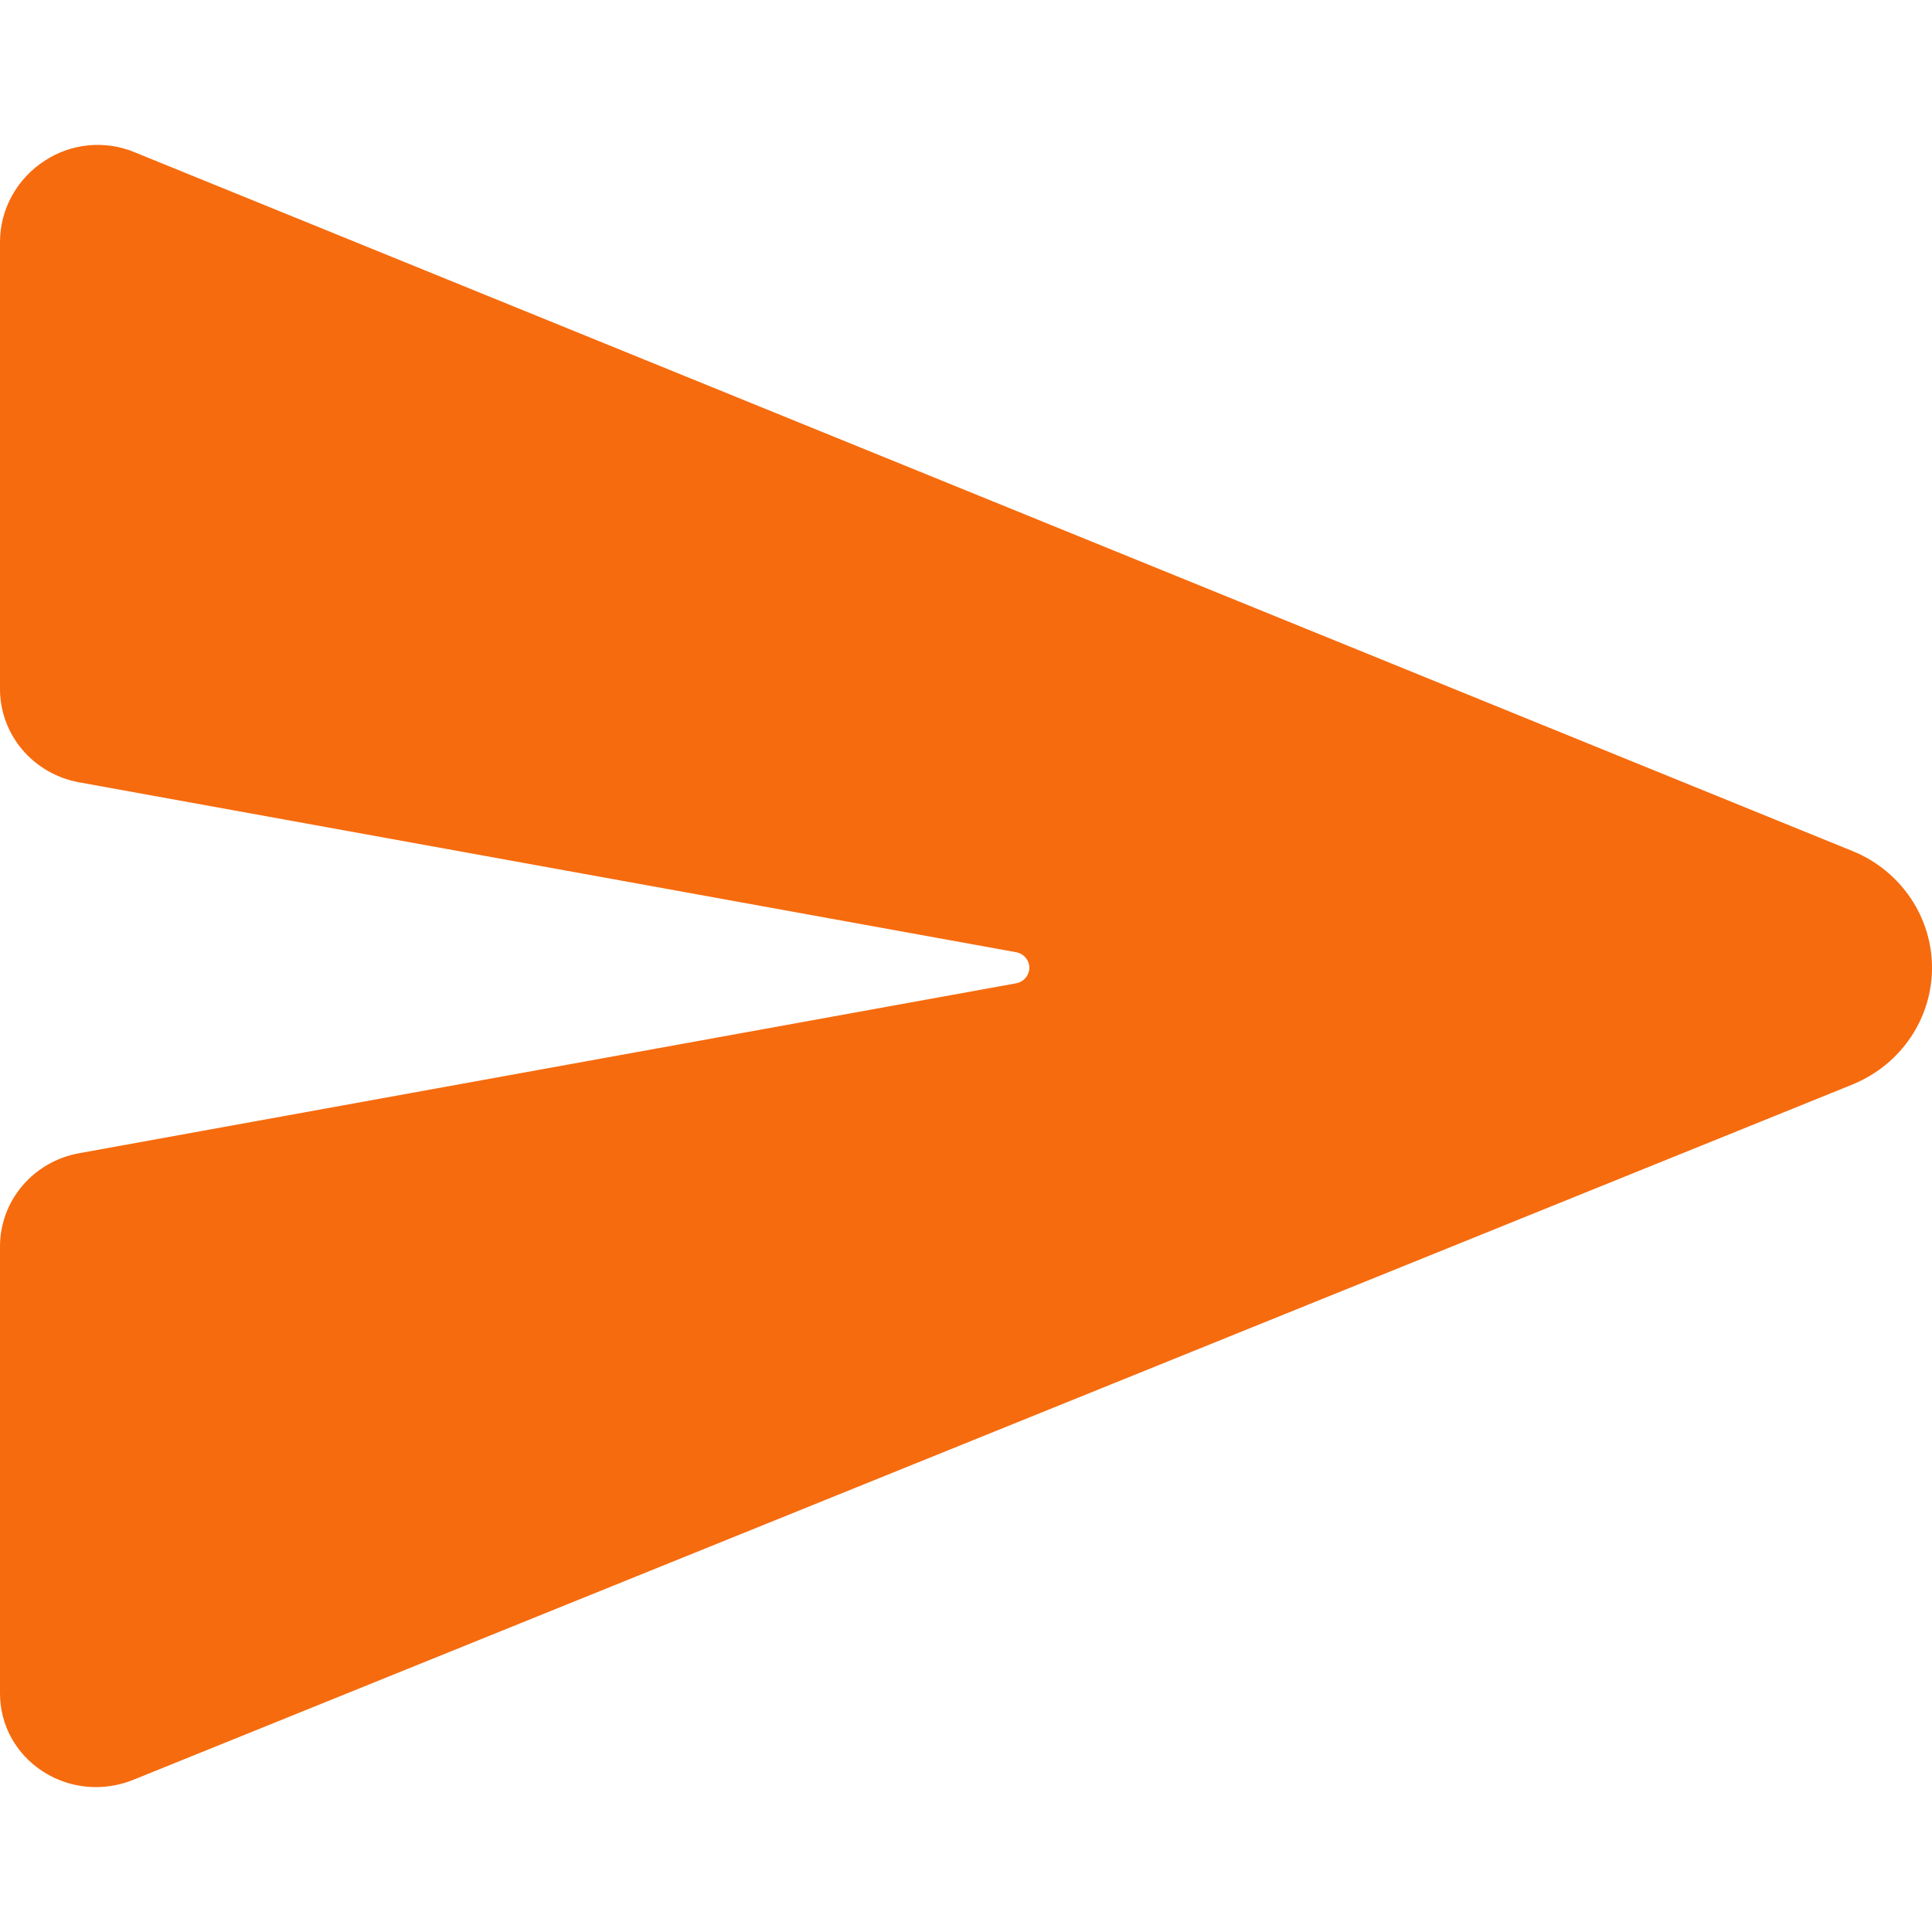
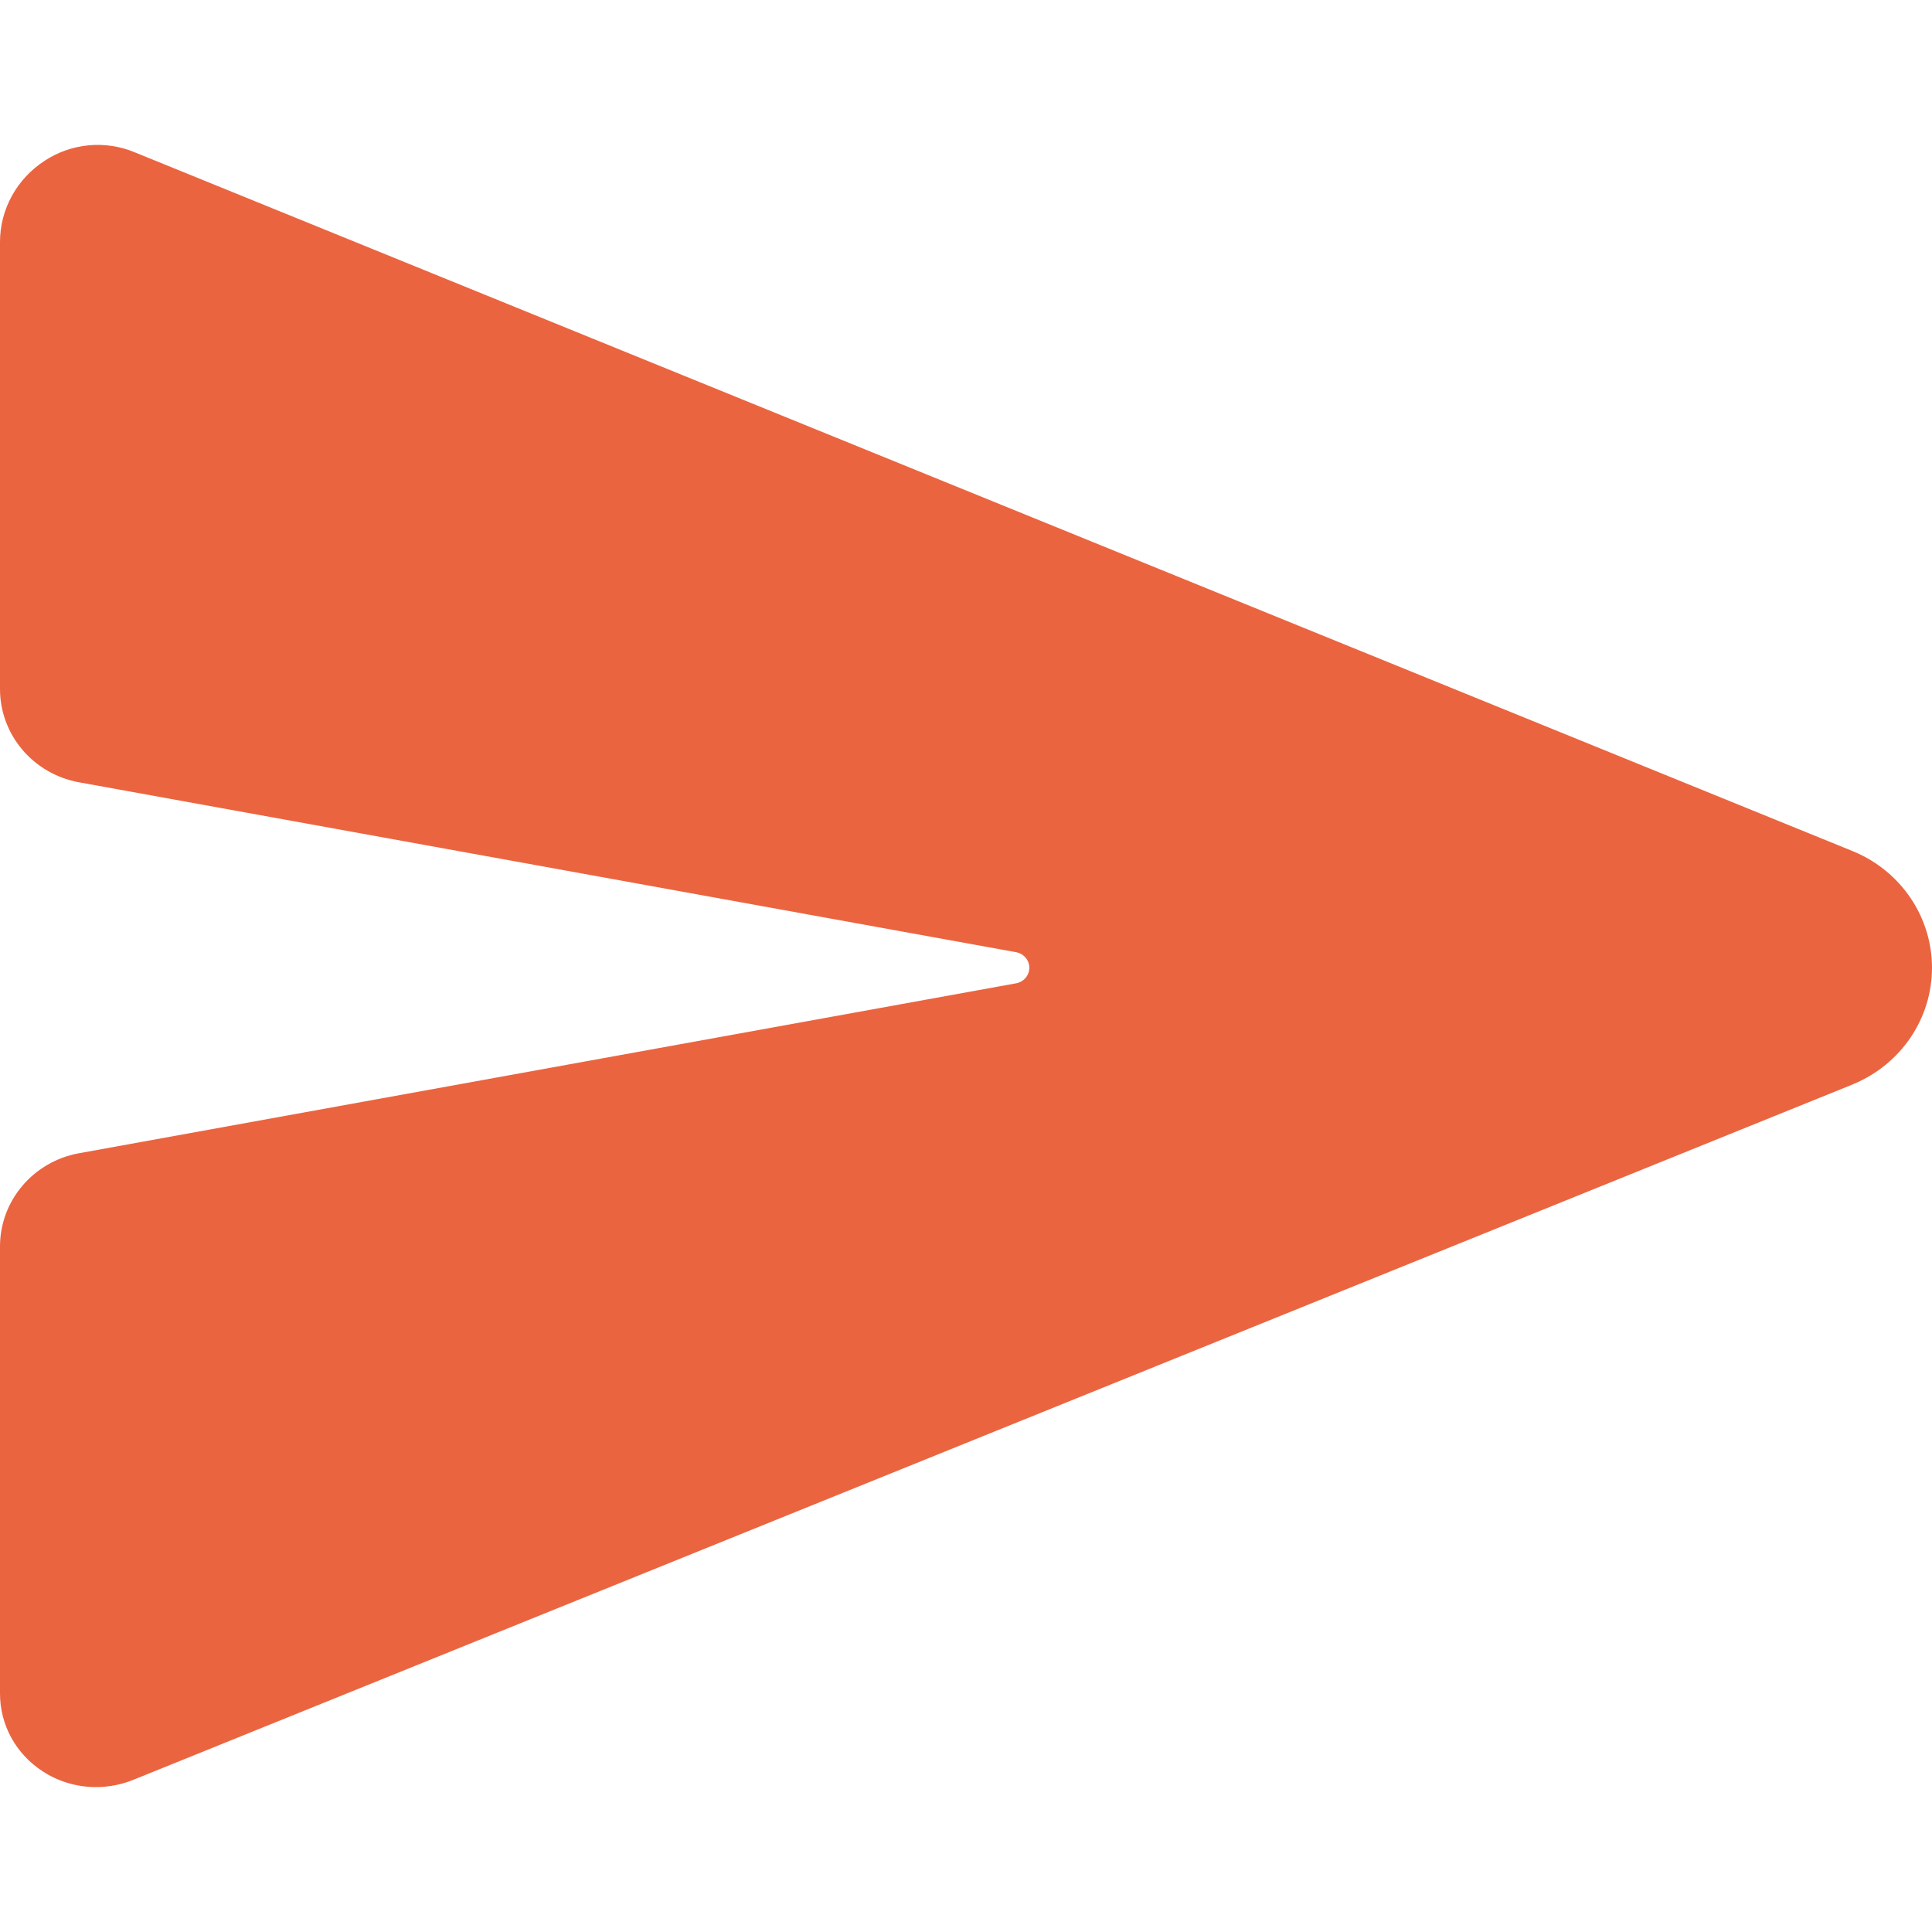
<svg xmlns="http://www.w3.org/2000/svg" width="40" height="40" viewBox="0 0 40 40" fill="none">
-   <path d="M38.386 17.633L38.373 17.628L2.779 3.149C2.48 3.026 2.154 2.978 1.831 3.009C1.508 3.04 1.198 3.149 0.928 3.326C0.644 3.509 0.41 3.759 0.248 4.052C0.085 4.346 0 4.675 4.55052e-07 5.009V14.268C0 14.725 0.163 15.167 0.46 15.519C0.757 15.87 1.169 16.11 1.627 16.195L21.04 19.715C21.116 19.729 21.185 19.769 21.234 19.828C21.284 19.886 21.311 19.96 21.311 20.036C21.311 20.112 21.284 20.186 21.234 20.245C21.185 20.303 21.116 20.343 21.04 20.358L1.628 23.878C1.17 23.963 0.758 24.201 0.461 24.553C0.163 24.904 0.001 25.346 4.55052e-07 25.802V35.064C-0 35.383 0.08 35.697 0.234 35.978C0.388 36.258 0.611 36.497 0.883 36.673C1.209 36.886 1.592 36.999 1.984 37C2.257 37 2.527 36.946 2.778 36.842L38.37 22.447L38.386 22.439C38.865 22.237 39.273 21.902 39.56 21.475C39.847 21.048 40 20.548 40 20.036C40 19.525 39.847 19.025 39.56 18.598C39.273 18.171 38.865 17.835 38.386 17.633V17.633Z" fill="#F66B0E" />
+   <path d="M38.386 17.633L38.373 17.628L2.779 3.149C2.48 3.026 2.154 2.978 1.831 3.009C1.508 3.04 1.198 3.149 0.928 3.326C0.644 3.509 0.41 3.759 0.248 4.052C0.085 4.346 0 4.675 4.55052e-07 5.009V14.268C0 14.725 0.163 15.167 0.46 15.519C0.757 15.87 1.169 16.11 1.627 16.195L21.04 19.715C21.116 19.729 21.185 19.769 21.234 19.828C21.284 19.886 21.311 19.96 21.311 20.036C21.311 20.112 21.284 20.186 21.234 20.245C21.185 20.303 21.116 20.343 21.04 20.358L1.628 23.878C1.17 23.963 0.758 24.201 0.461 24.553C0.163 24.904 0.001 25.346 4.55052e-07 25.802V35.064C-0 35.383 0.08 35.697 0.234 35.978C0.388 36.258 0.611 36.497 0.883 36.673C1.209 36.886 1.592 36.999 1.984 37C2.257 37 2.527 36.946 2.778 36.842L38.37 22.447L38.386 22.439C38.865 22.237 39.273 21.902 39.56 21.475C39.847 21.048 40 20.548 40 20.036C40 19.525 39.847 19.025 39.56 18.598C39.273 18.171 38.865 17.835 38.386 17.633V17.633Z" fill="#EB6440" />
</svg>
